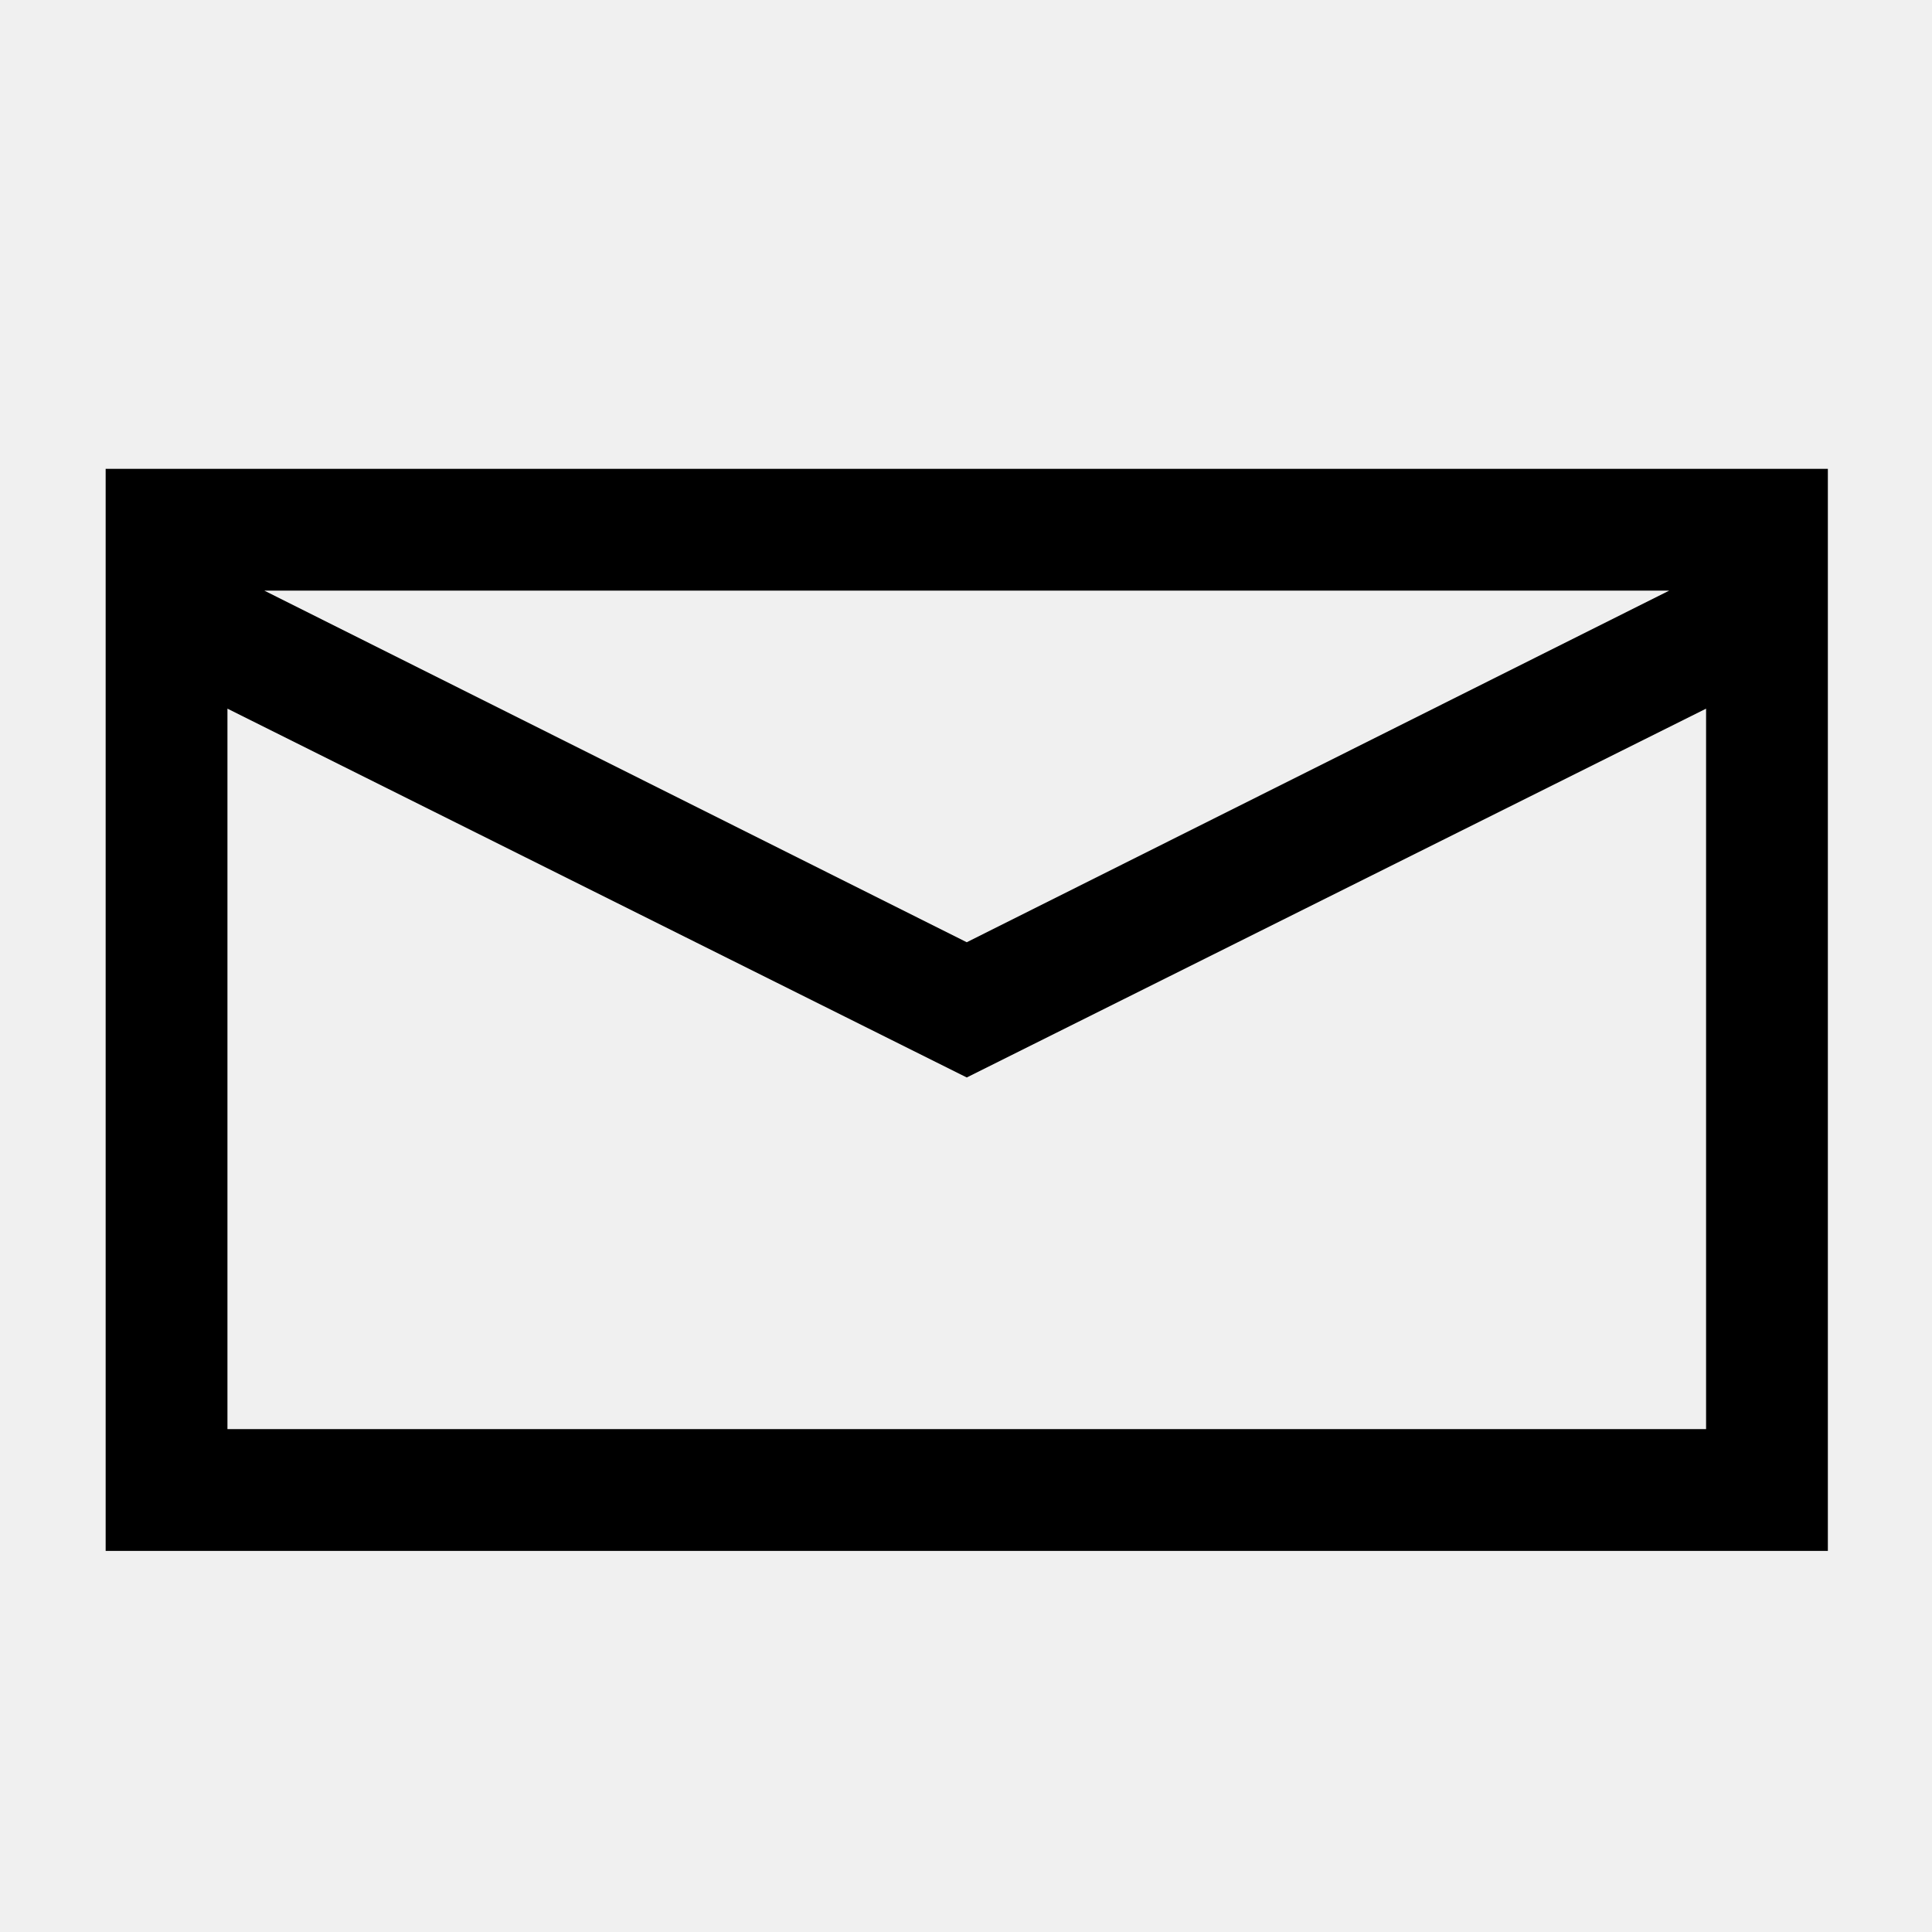
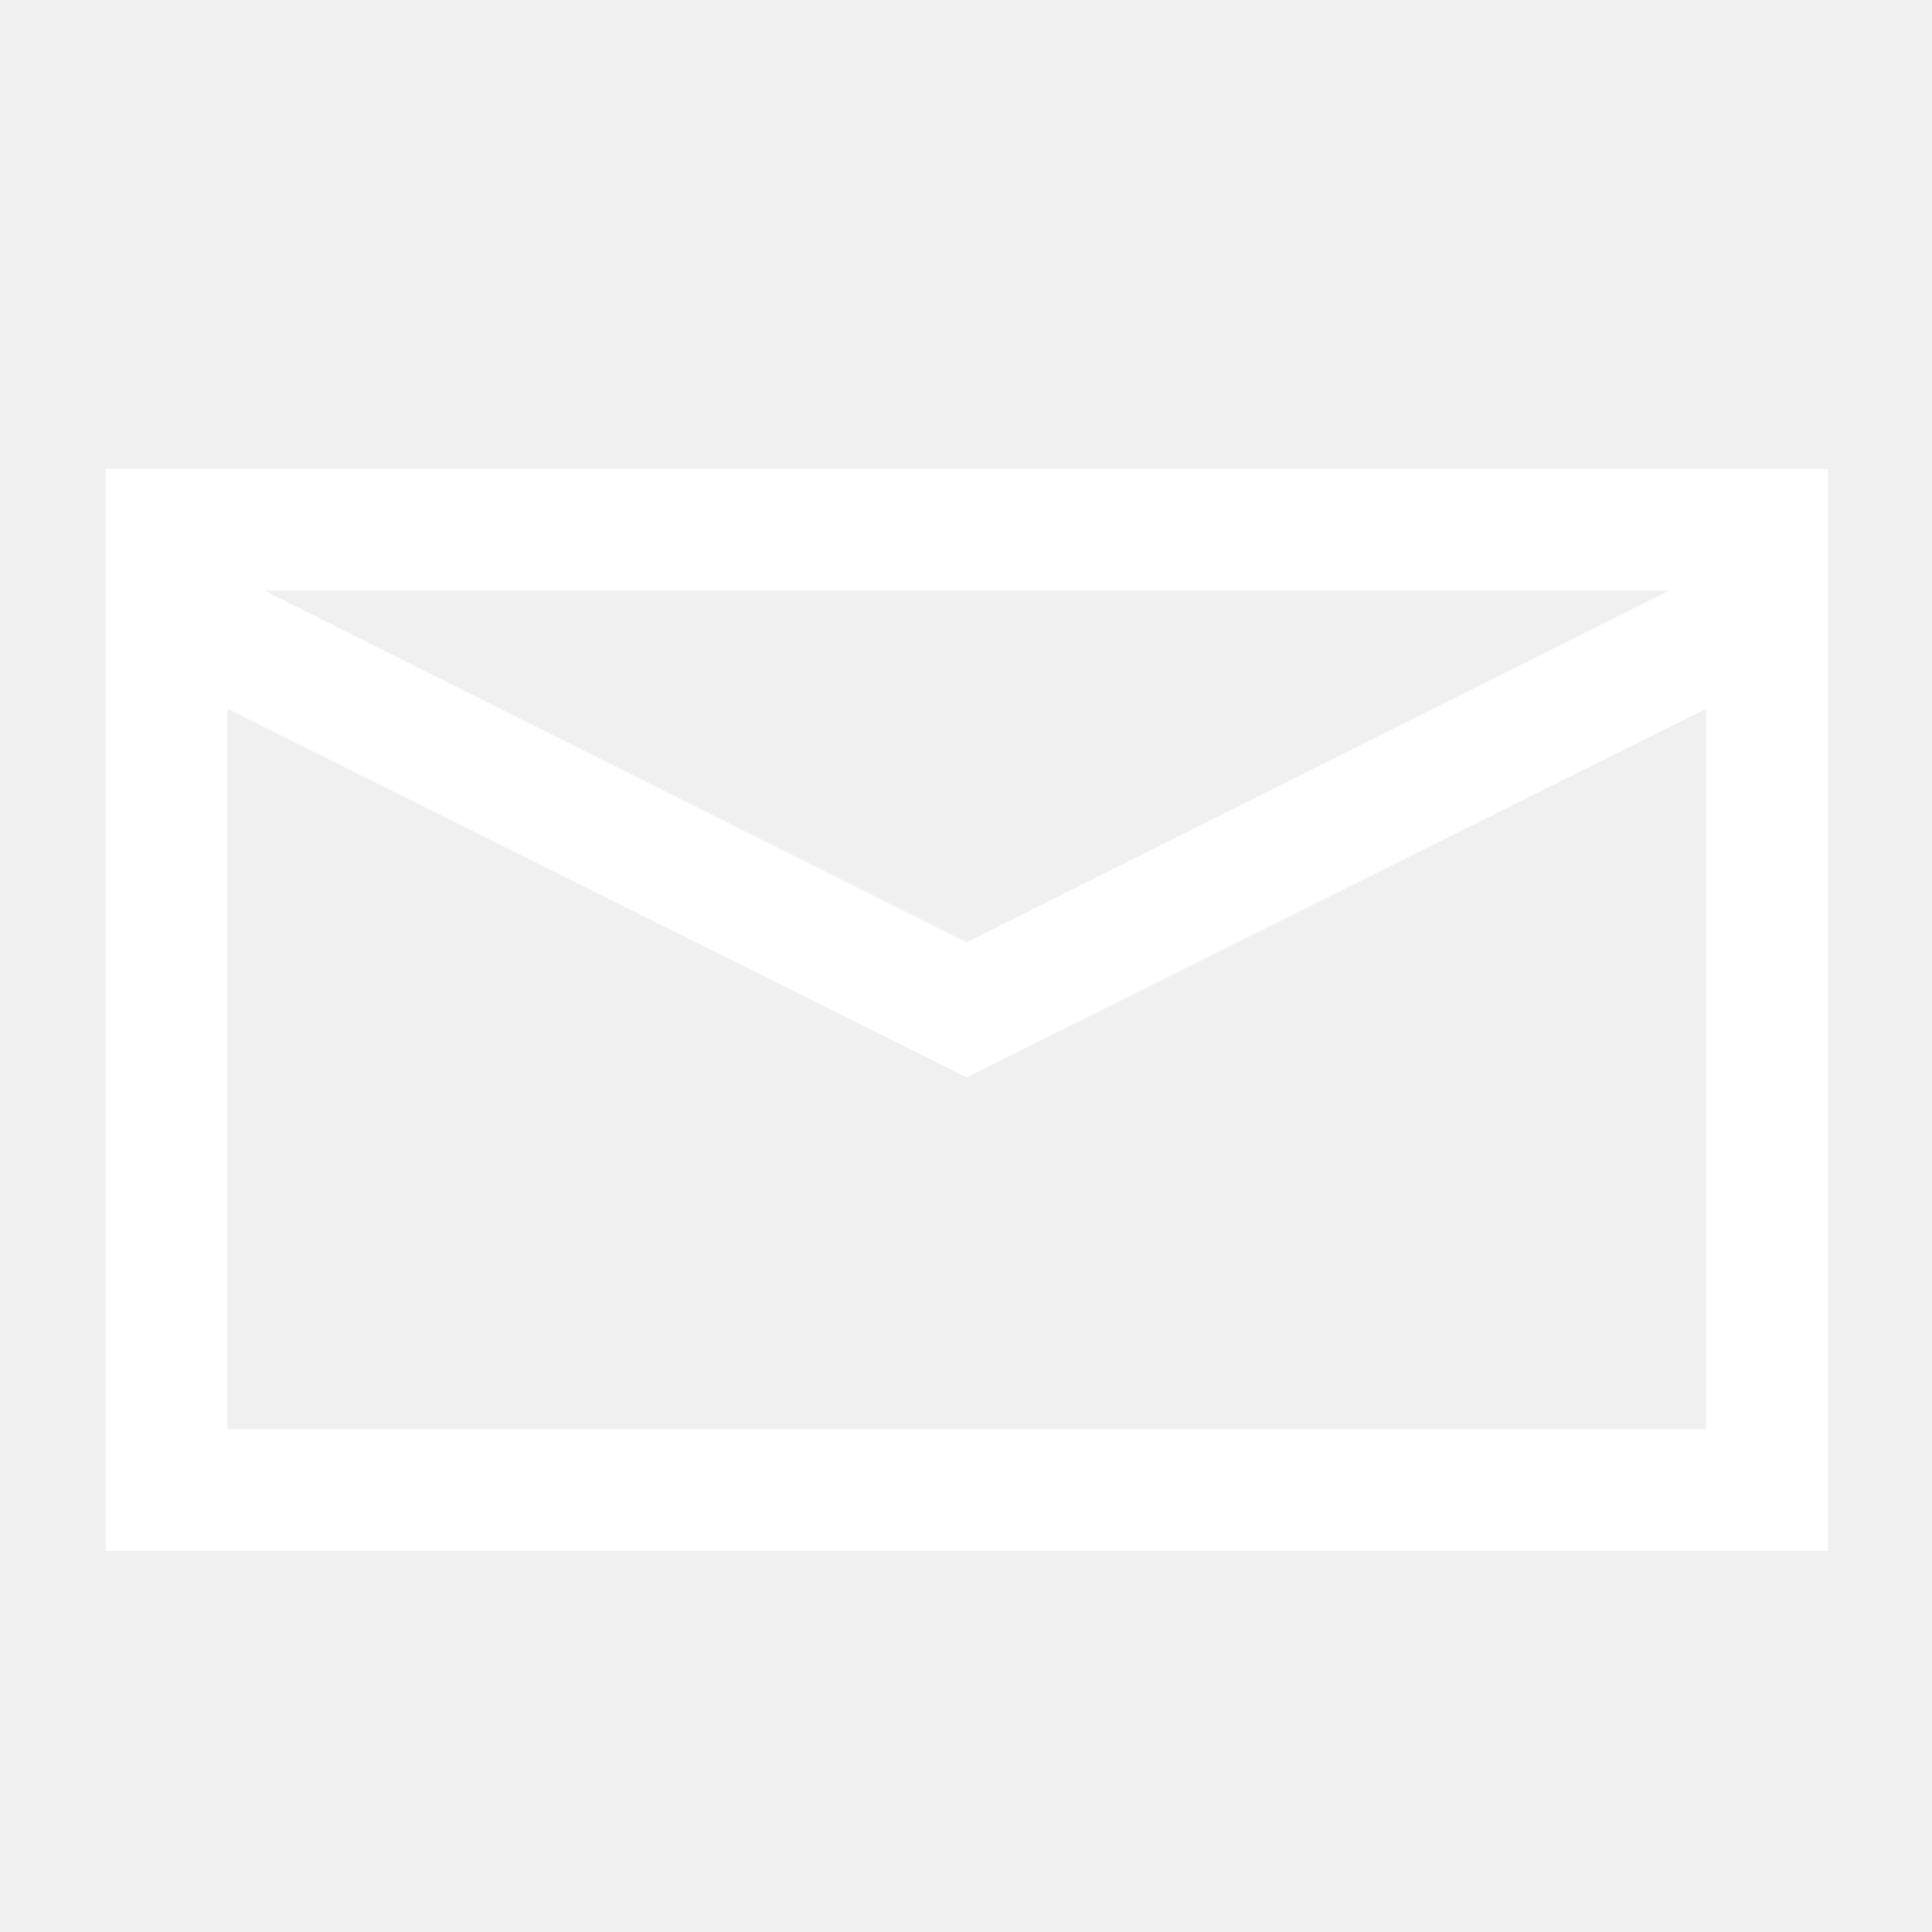
- <svg xmlns="http://www.w3.org/2000/svg" viewBox="0 0 512 512">
+ <svg xmlns="http://www.w3.org/2000/svg" viewBox="0 0 512 512" fill="#fff">
  <path d="M28 124.248h456.402V411H28V124.248zm228.2 125.456l186.15-93.18H70.05zM60.275 378.724h391.854V187.8L256.2 285.542 60.275 187.8v190.925z" />
</svg>
